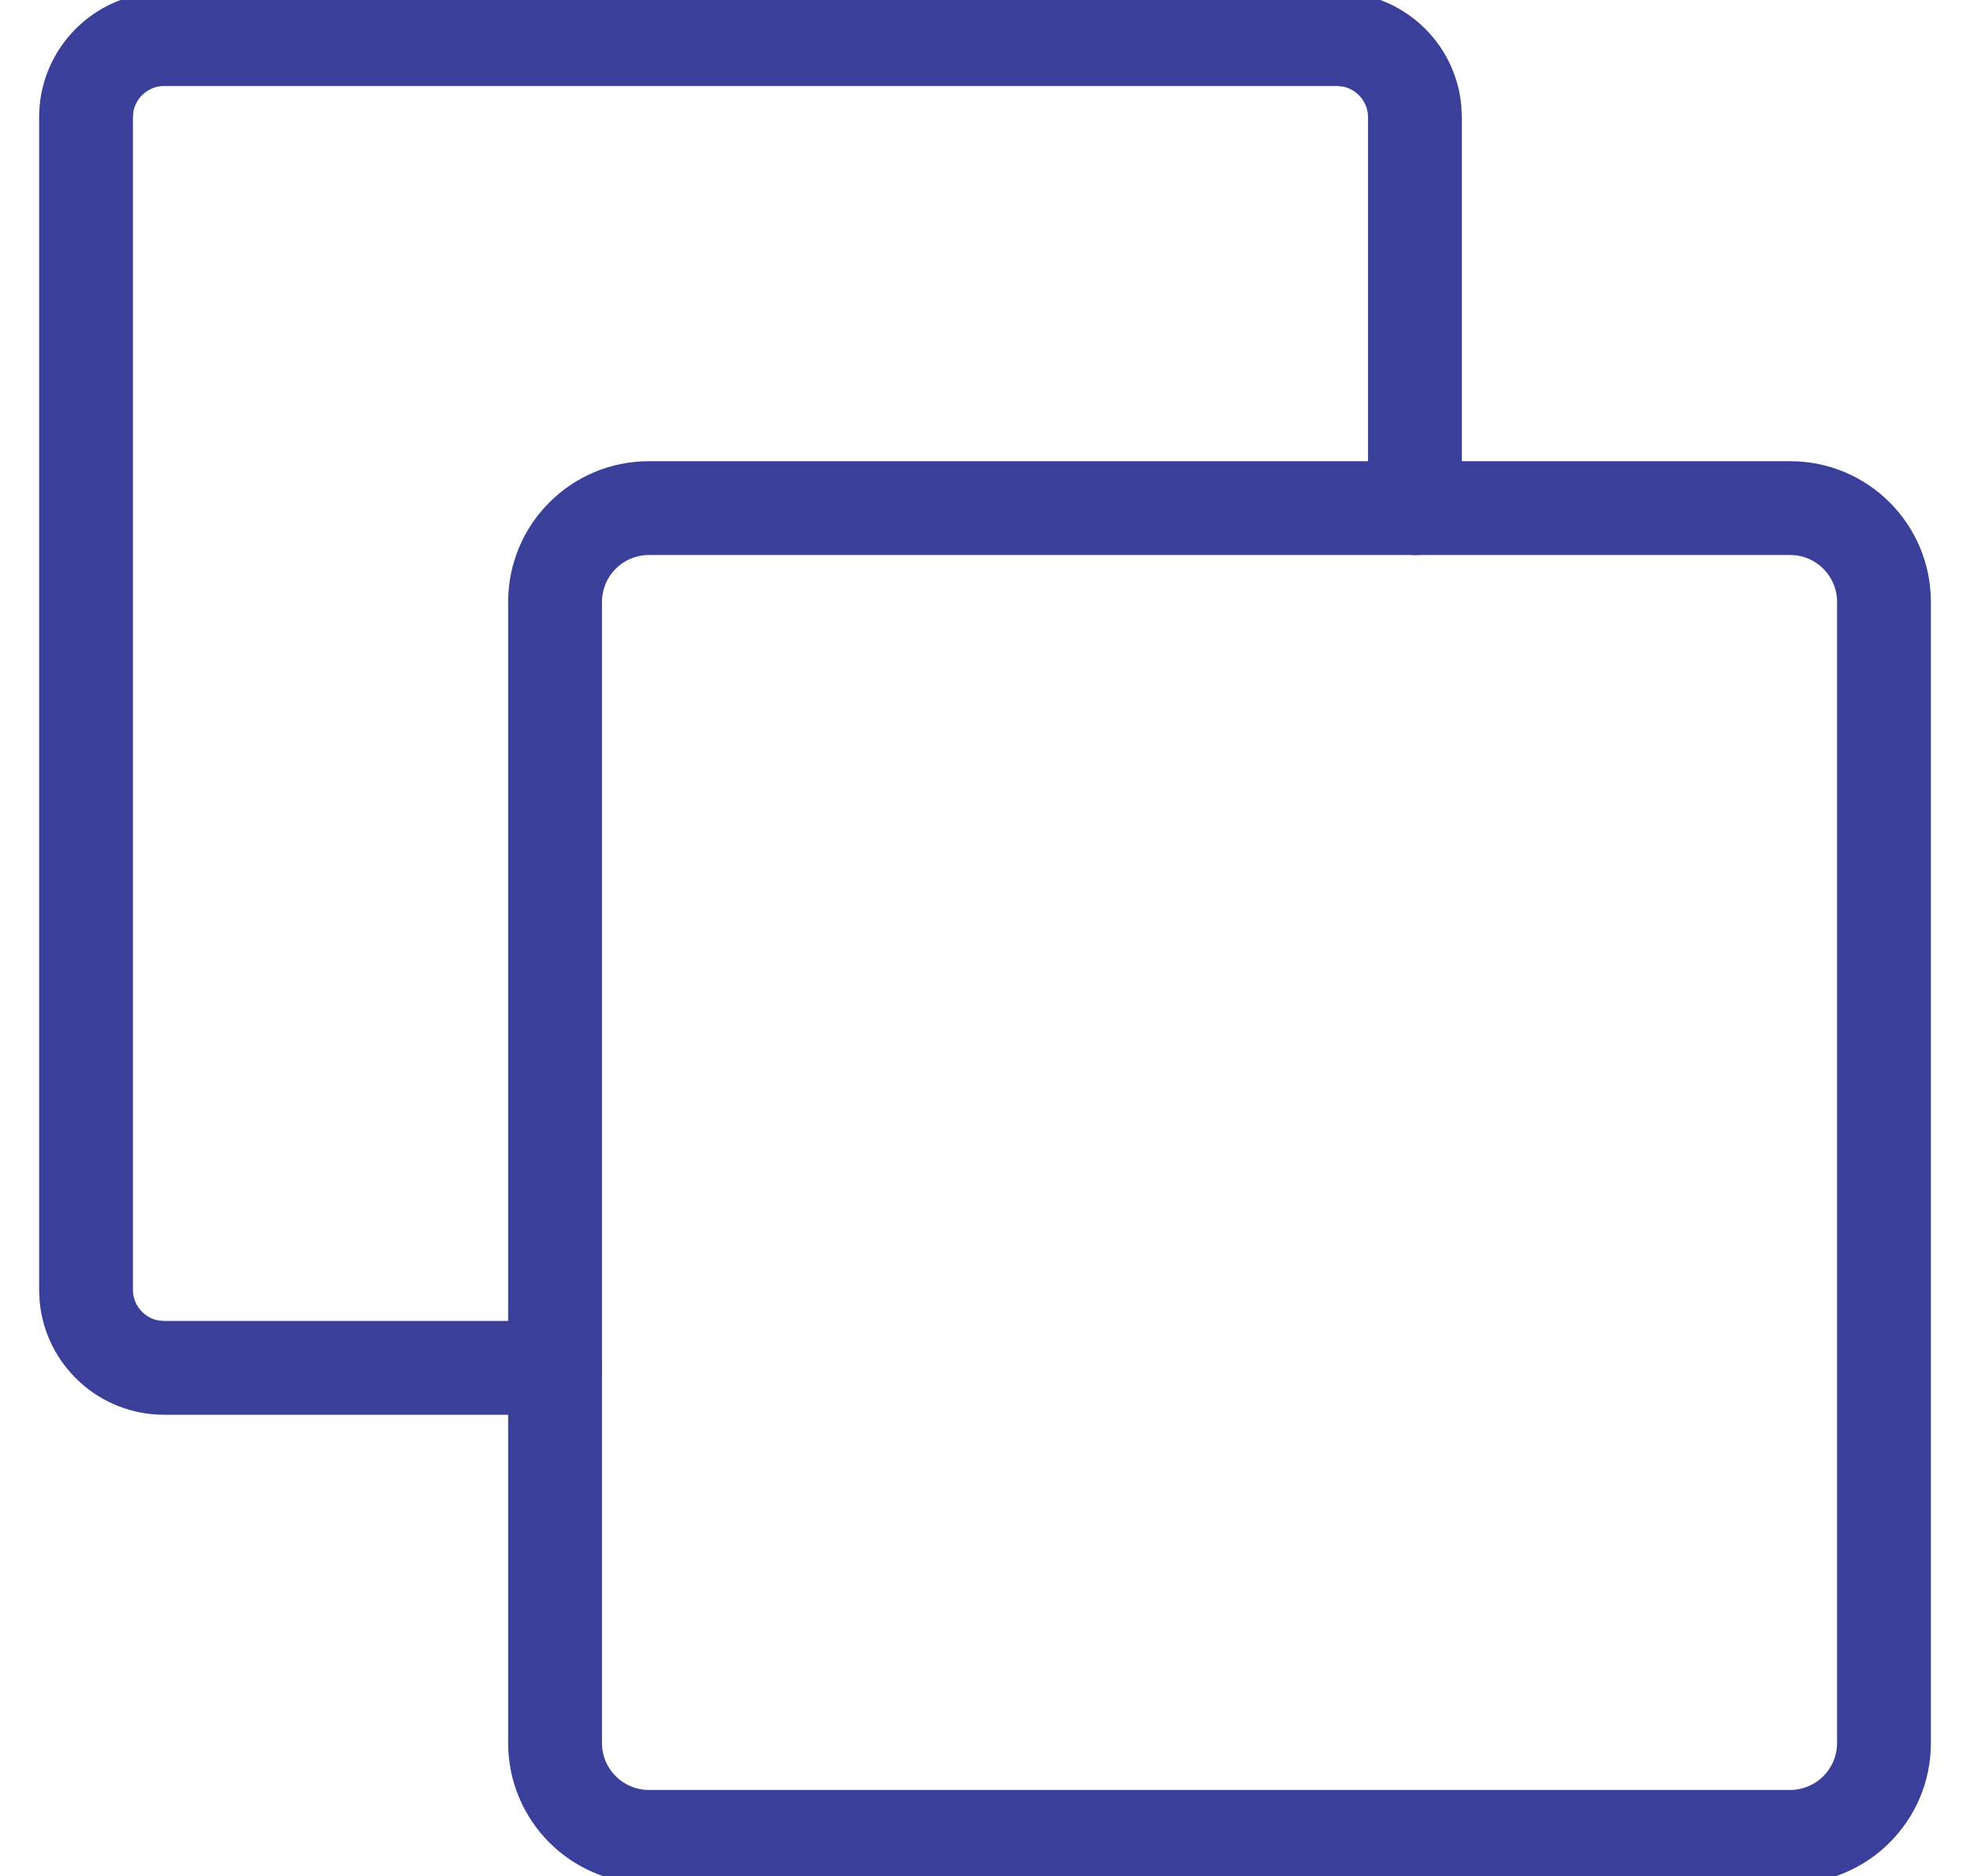
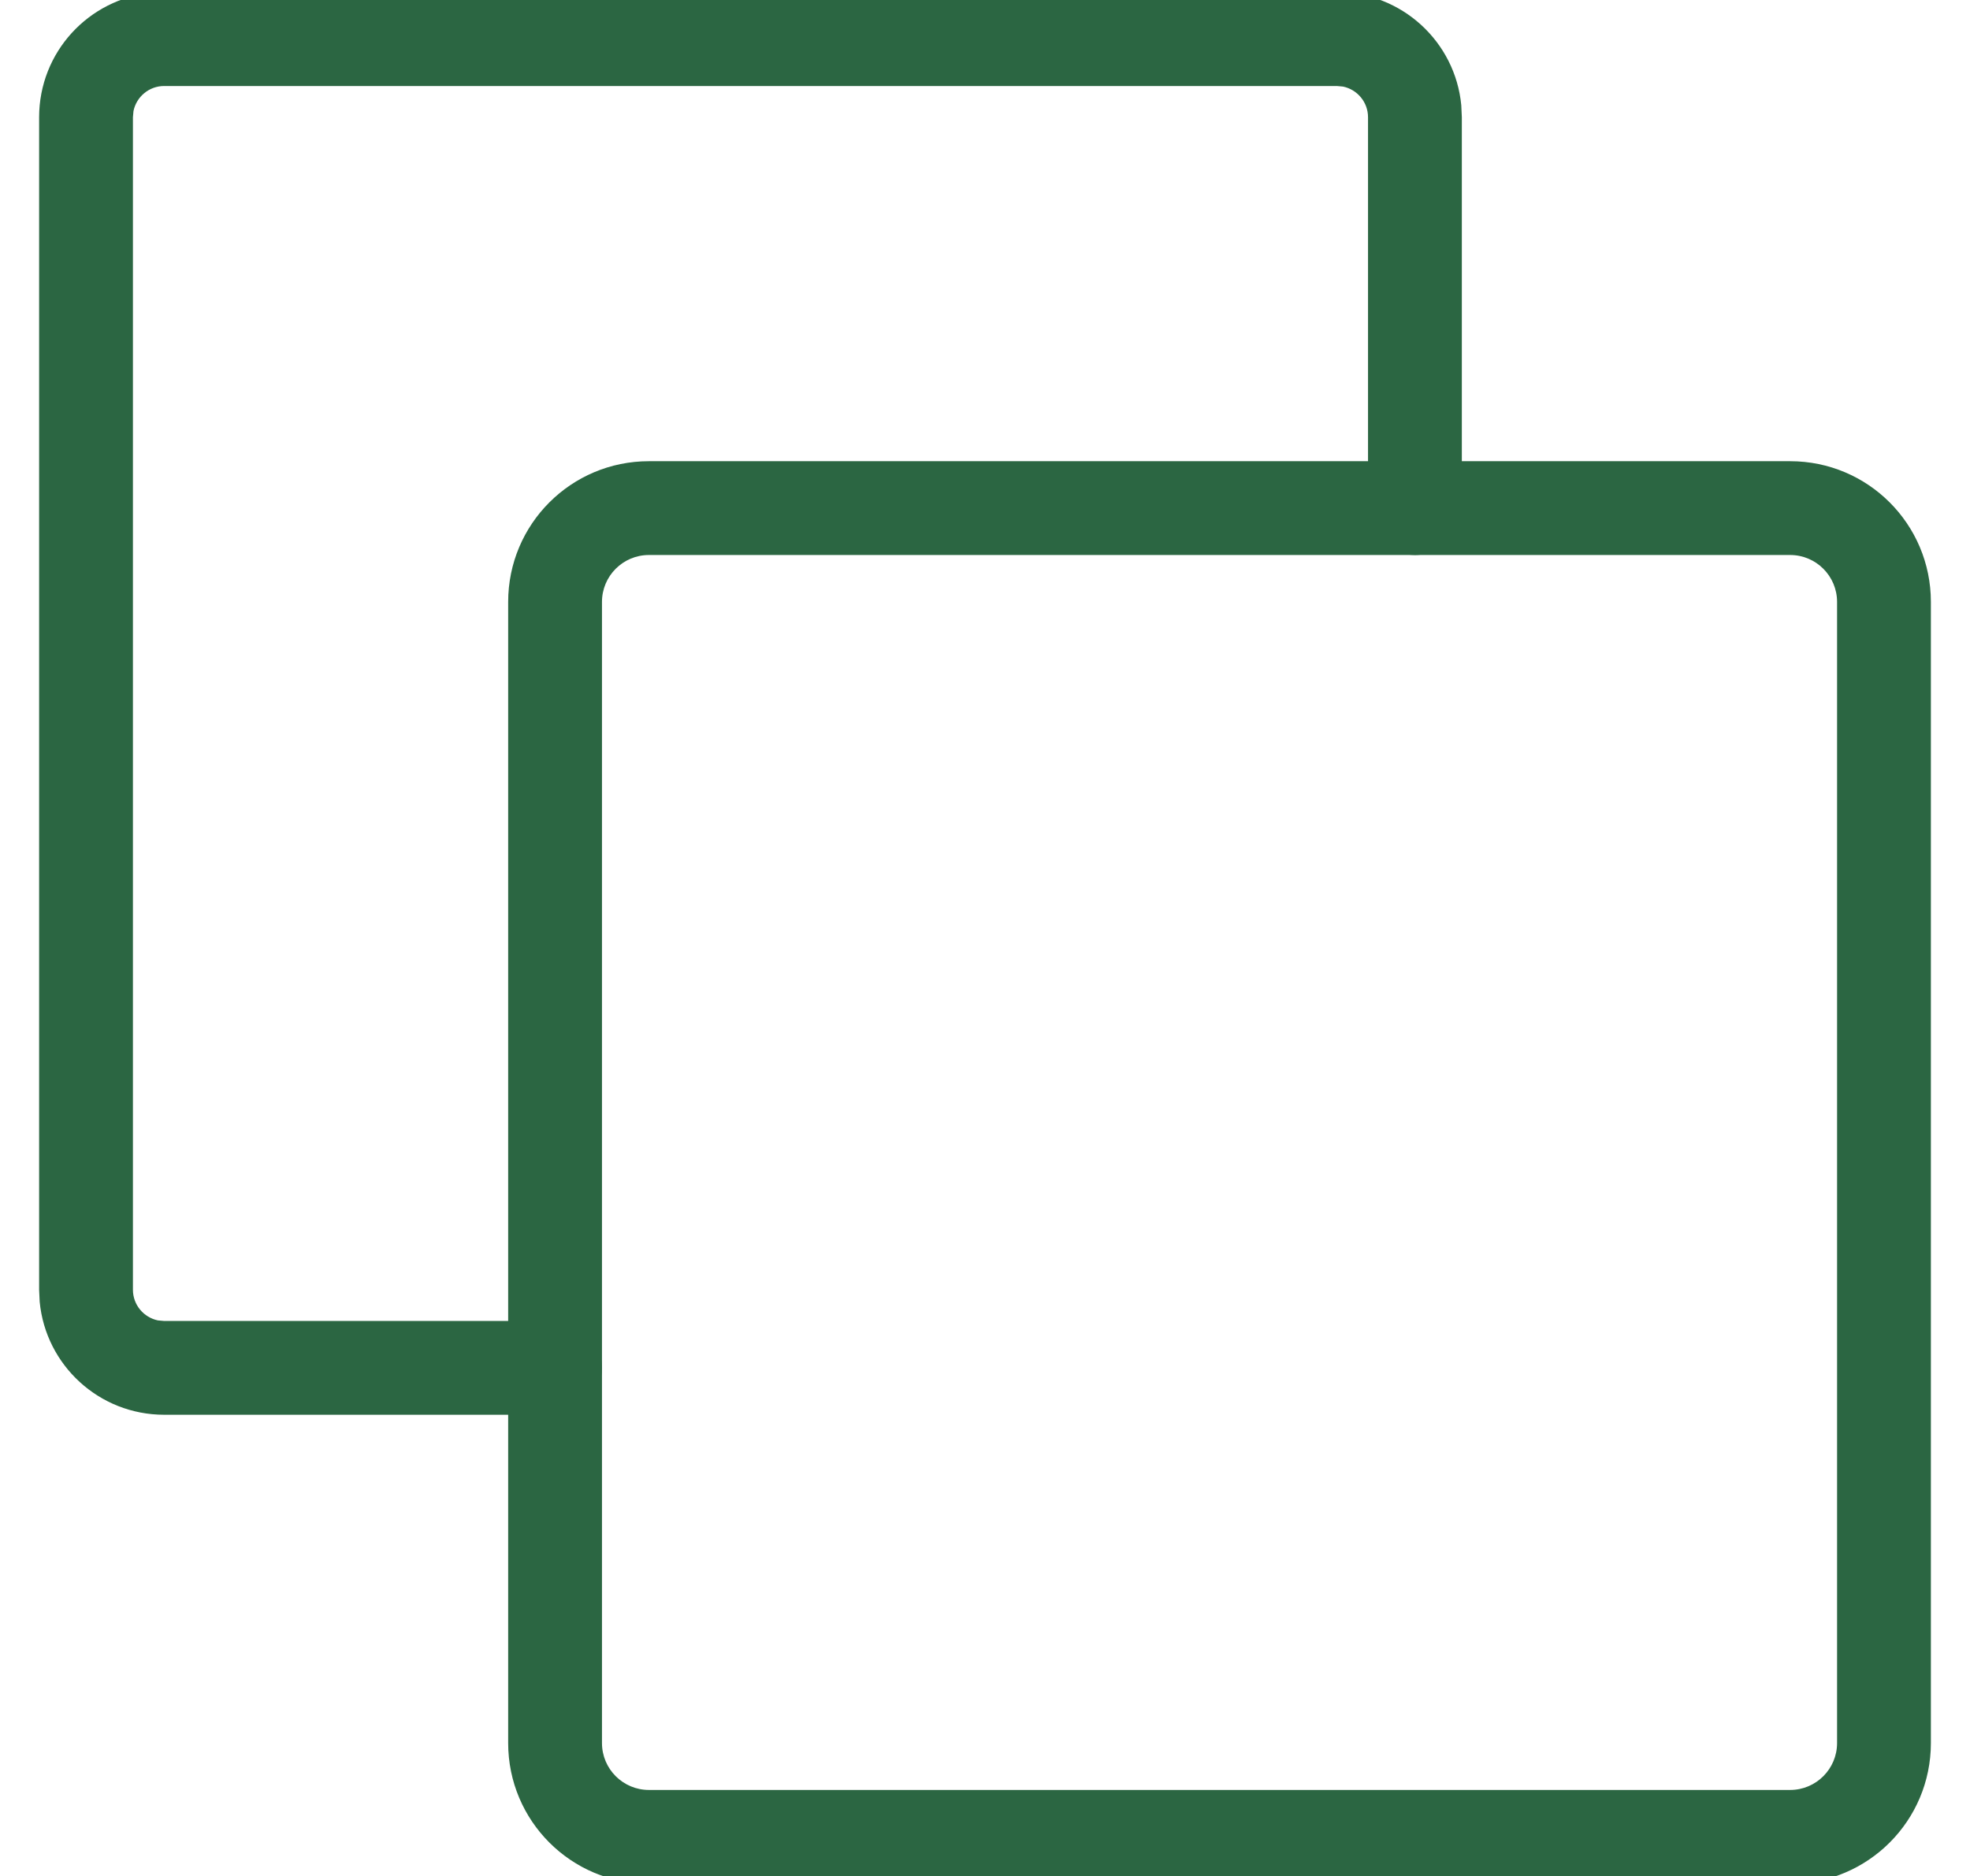
<svg xmlns="http://www.w3.org/2000/svg" width="21" height="20" viewBox="0 0 21 20">
-   <g fill="#3A3F99">
+   <g fill="#2b6642">
    <path d="M13.75-.083c.693 0 1.263.528 1.327 1.205l.006.128v4.167c0 .276-.224.5-.5.5-.245 0-.45-.177-.492-.41l-.008-.09V1.25c0-.161-.114-.295-.266-.327L13.75.917H1.25c-.161 0-.295.114-.327.266l-.006.067v12.5c0 .161.114.295.266.327l.067.006h4.167c.276 0 .5.224.5.5 0 .246-.177.45-.41.492l-.09.008H1.25c-.693 0-1.263-.528-1.327-1.205l-.006-.128V1.25c0-.693.528-1.263 1.205-1.327l.128-.006h12.5z" transform="translate(.5)" />
    <path d="M18.583 4.917H6.417c-.829 0-1.5.671-1.5 1.5v12.166c0 .829.671 1.5 1.5 1.5h12.166c.829 0 1.5-.671 1.5-1.5V6.417c0-.829-.671-1.5-1.5-1.5zm-12.166 1h12.166c.276 0 .5.224.5.5v12.166c0 .276-.224.5-.5.5H6.417c-.276 0-.5-.224-.5-.5V6.417c0-.276.224-.5.5-.5z" transform="translate(.5)" />
  </g>
</svg>
